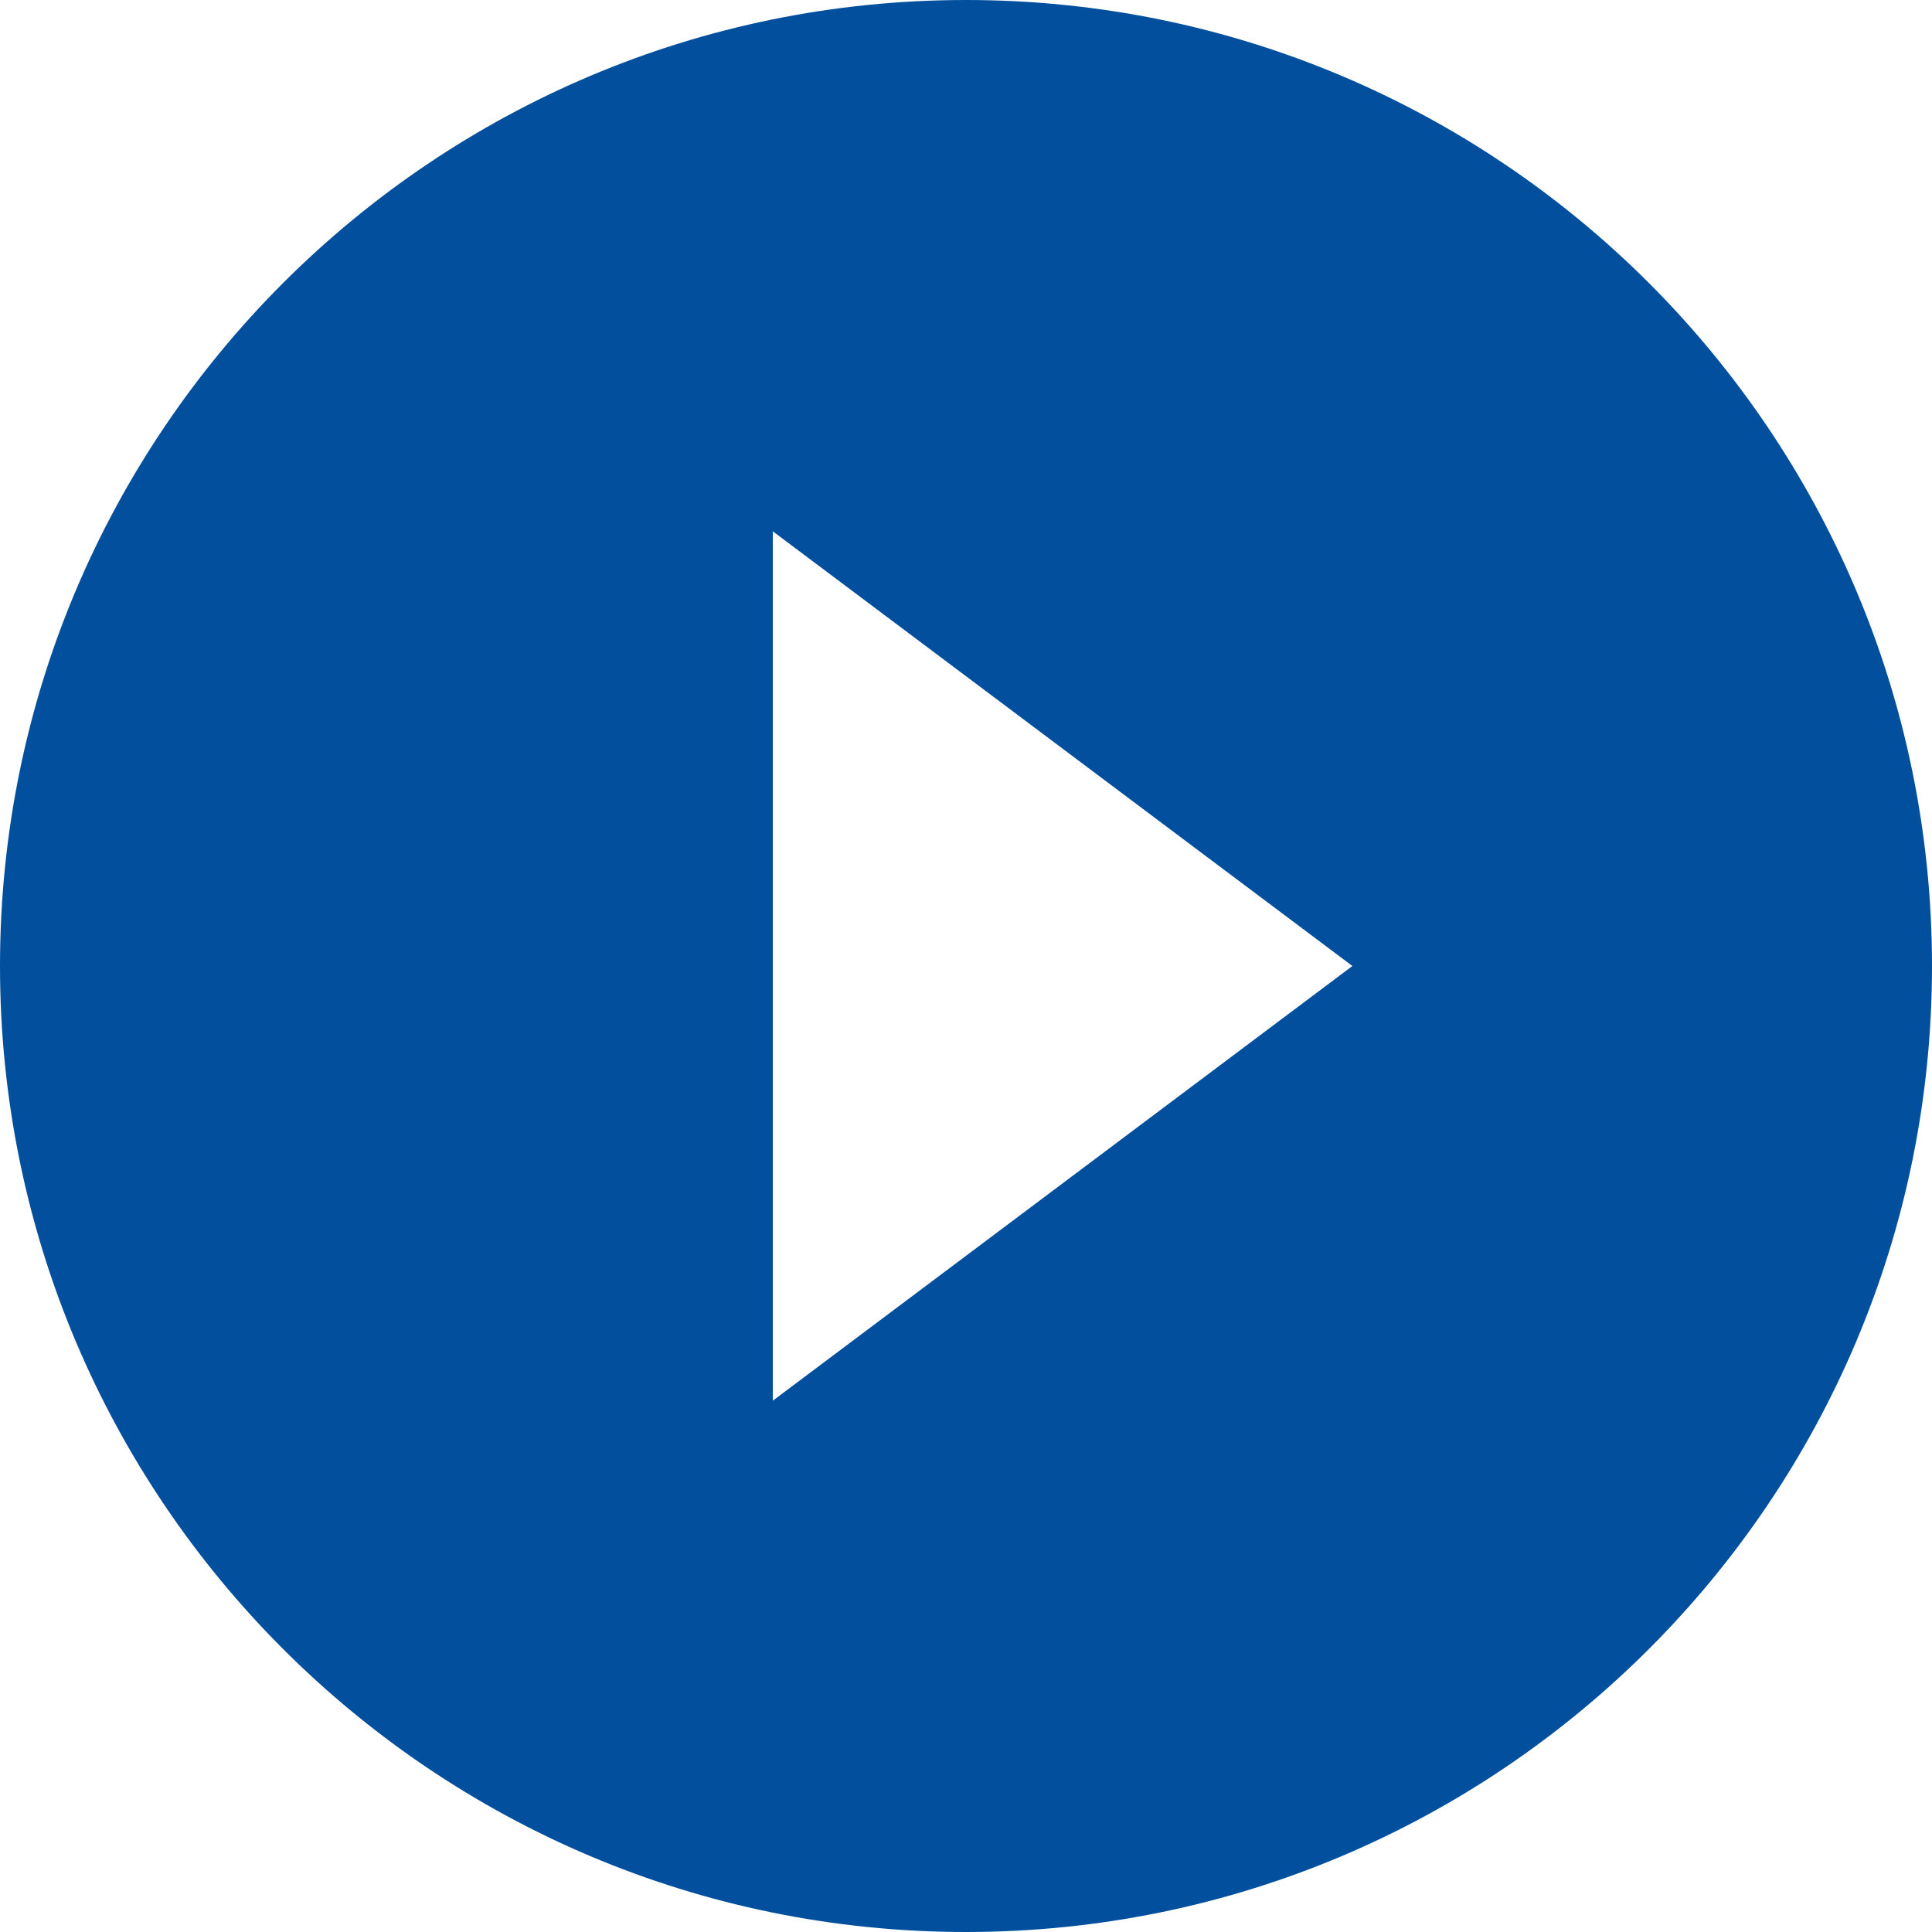
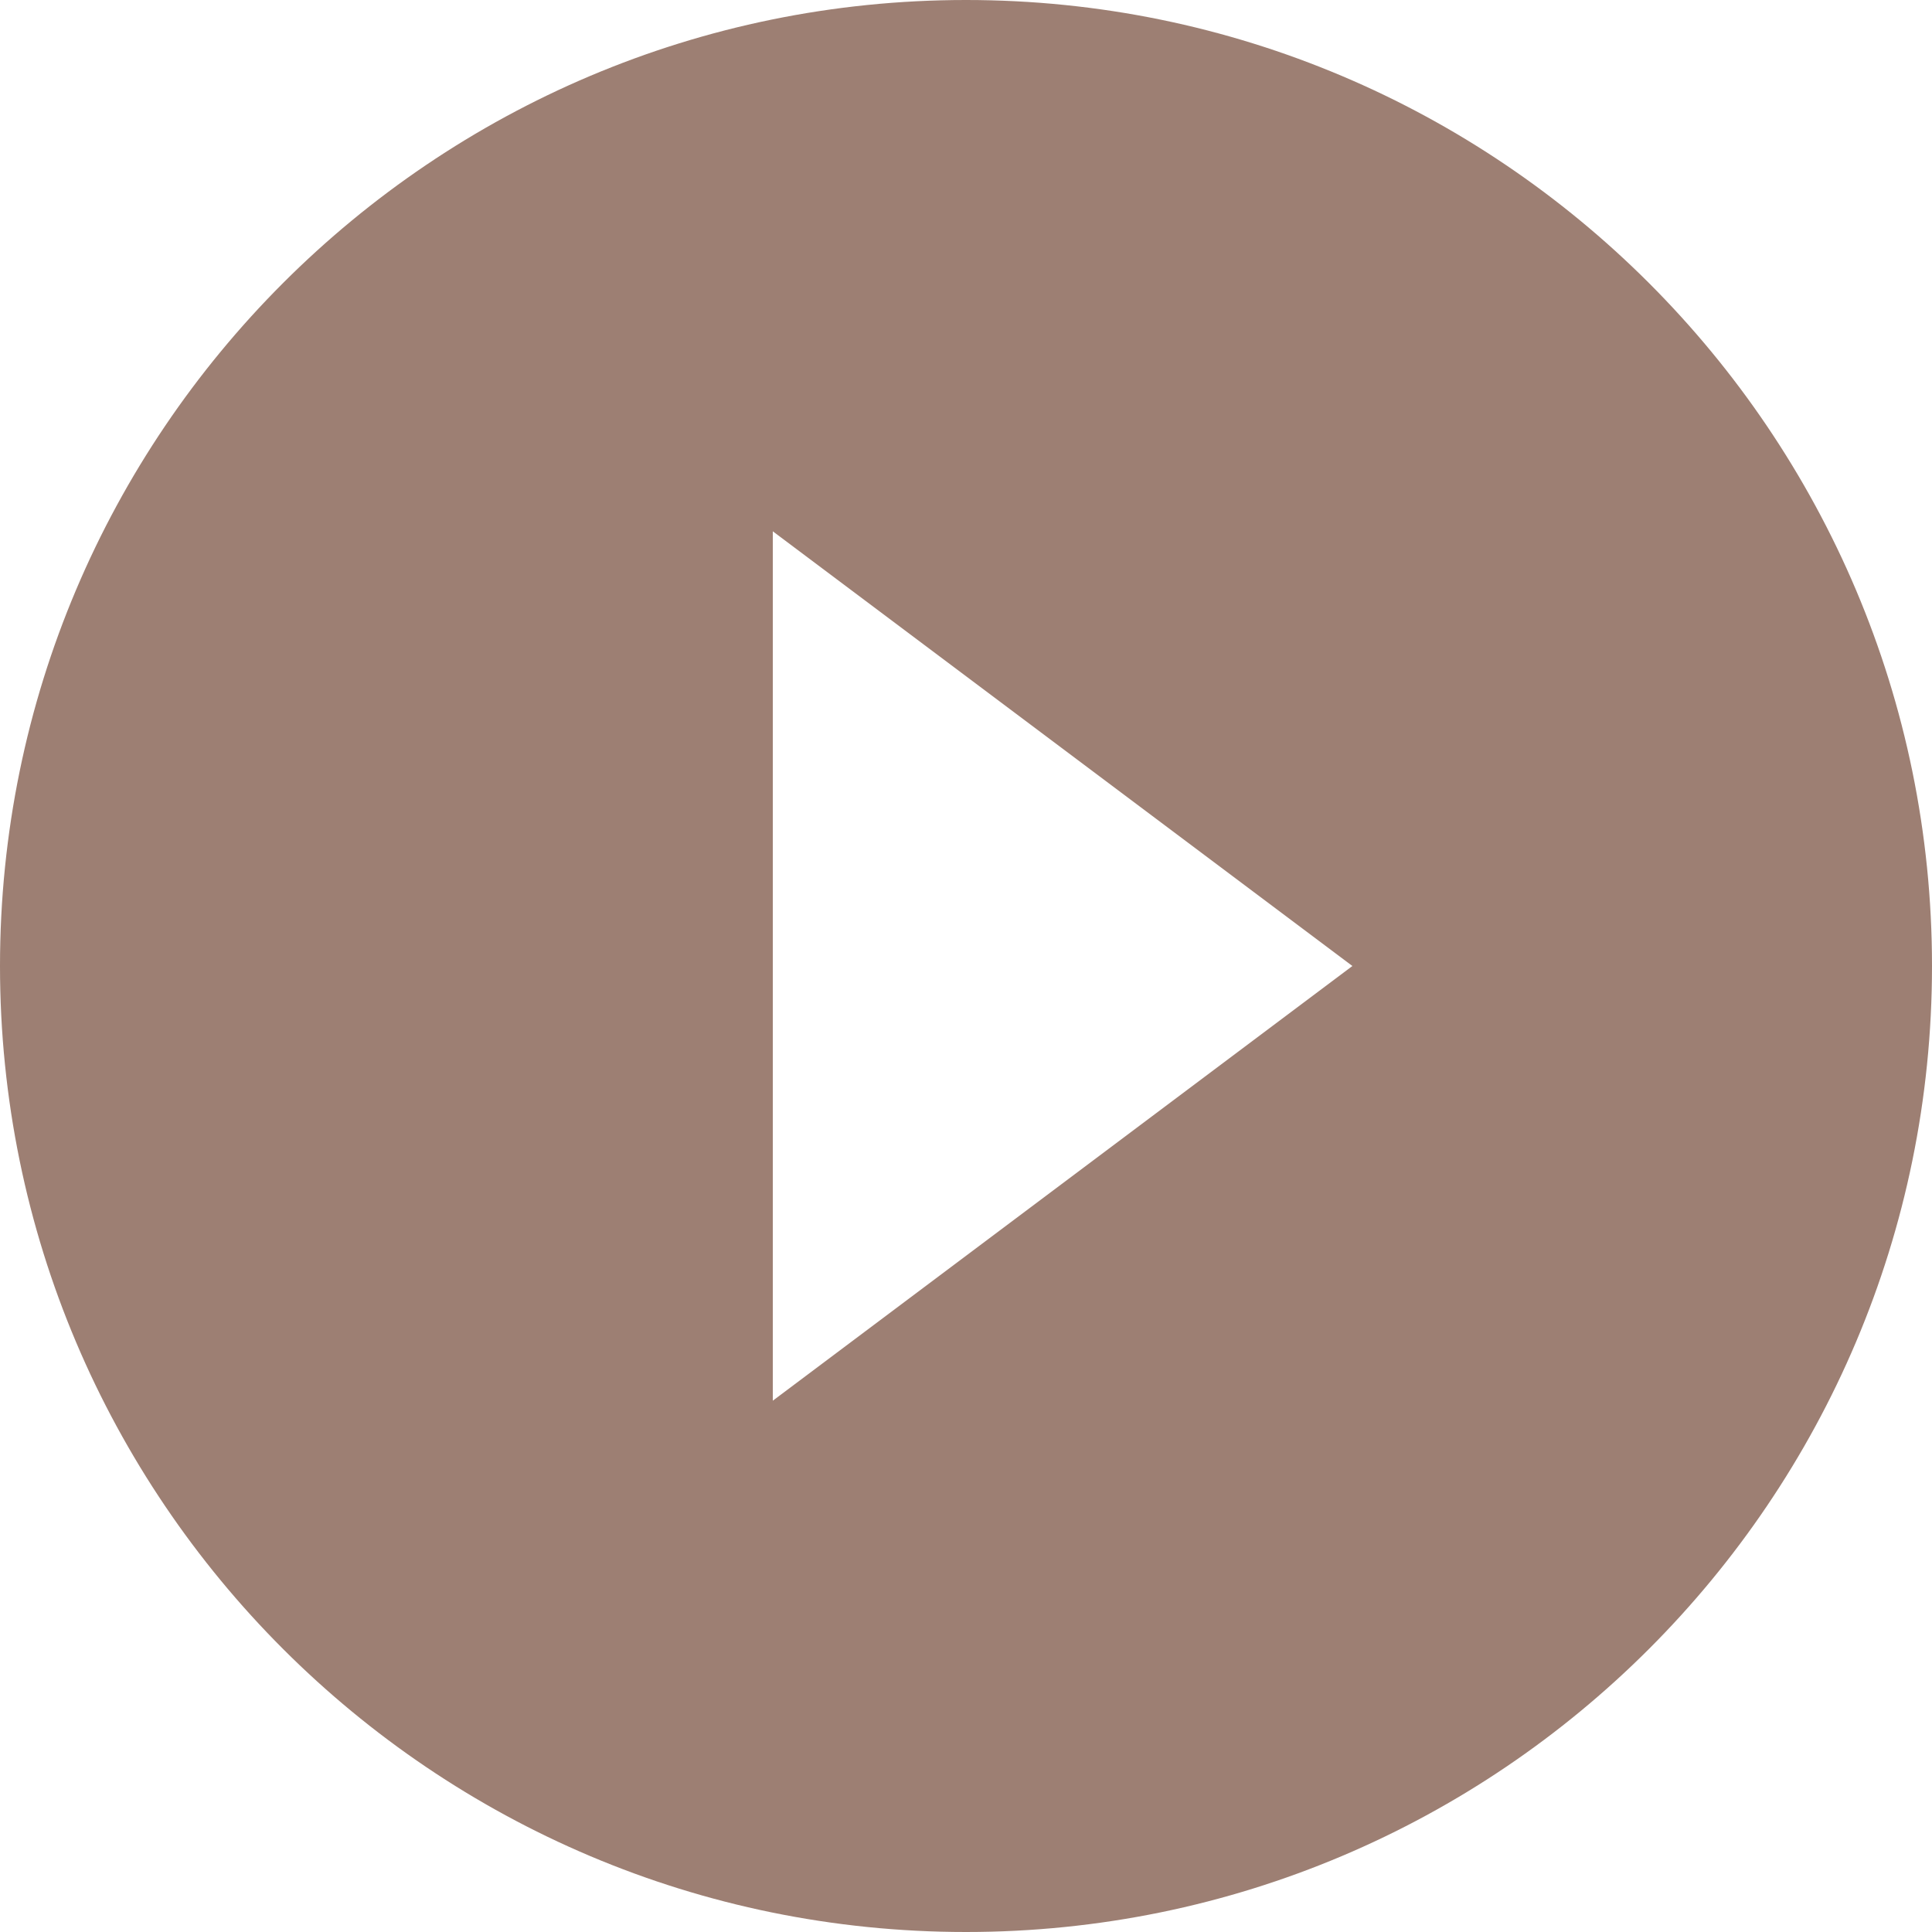
<svg xmlns="http://www.w3.org/2000/svg" width="14px" height="14px" viewBox="0 0 14 14" version="1.1">
  <g id="TOC-Page" stroke="none" stroke-width="1" fill="none" fill-rule="evenodd">
-     <g id="TOC" transform="translate(-73, -310)" fill="#024F9D">
-       <path d="M80,310 C76.136,310 73,313.136 73,317 C73,320.864 76.136,324 80,324 C83.864,324 87,320.864 87,317 C87,313.136 83.864,310 80,310 L80,310 Z M78.6,320.15 L78.6,313.85 L82.8,317 L78.6,320.15 L78.6,320.15 Z" id="Play" />
+     <g id="TOC" transform="translate(-73, -310)" fill="#9d7f73">
+       <path d="M80,310 C76.136,310 73,313.136 73,317 C73,320.864 76.136,324 80,324 C83.864,324 87,320.864 87,317 C87,313.136 83.864,310 80,310 L80,310 Z M78.6,320.15 L78.6,313.85 L82.8,317 L78.6,320.15 L78.6,320.15 Z" id="Play" fill="#9d7f73" />
    </g>
  </g>
</svg>
